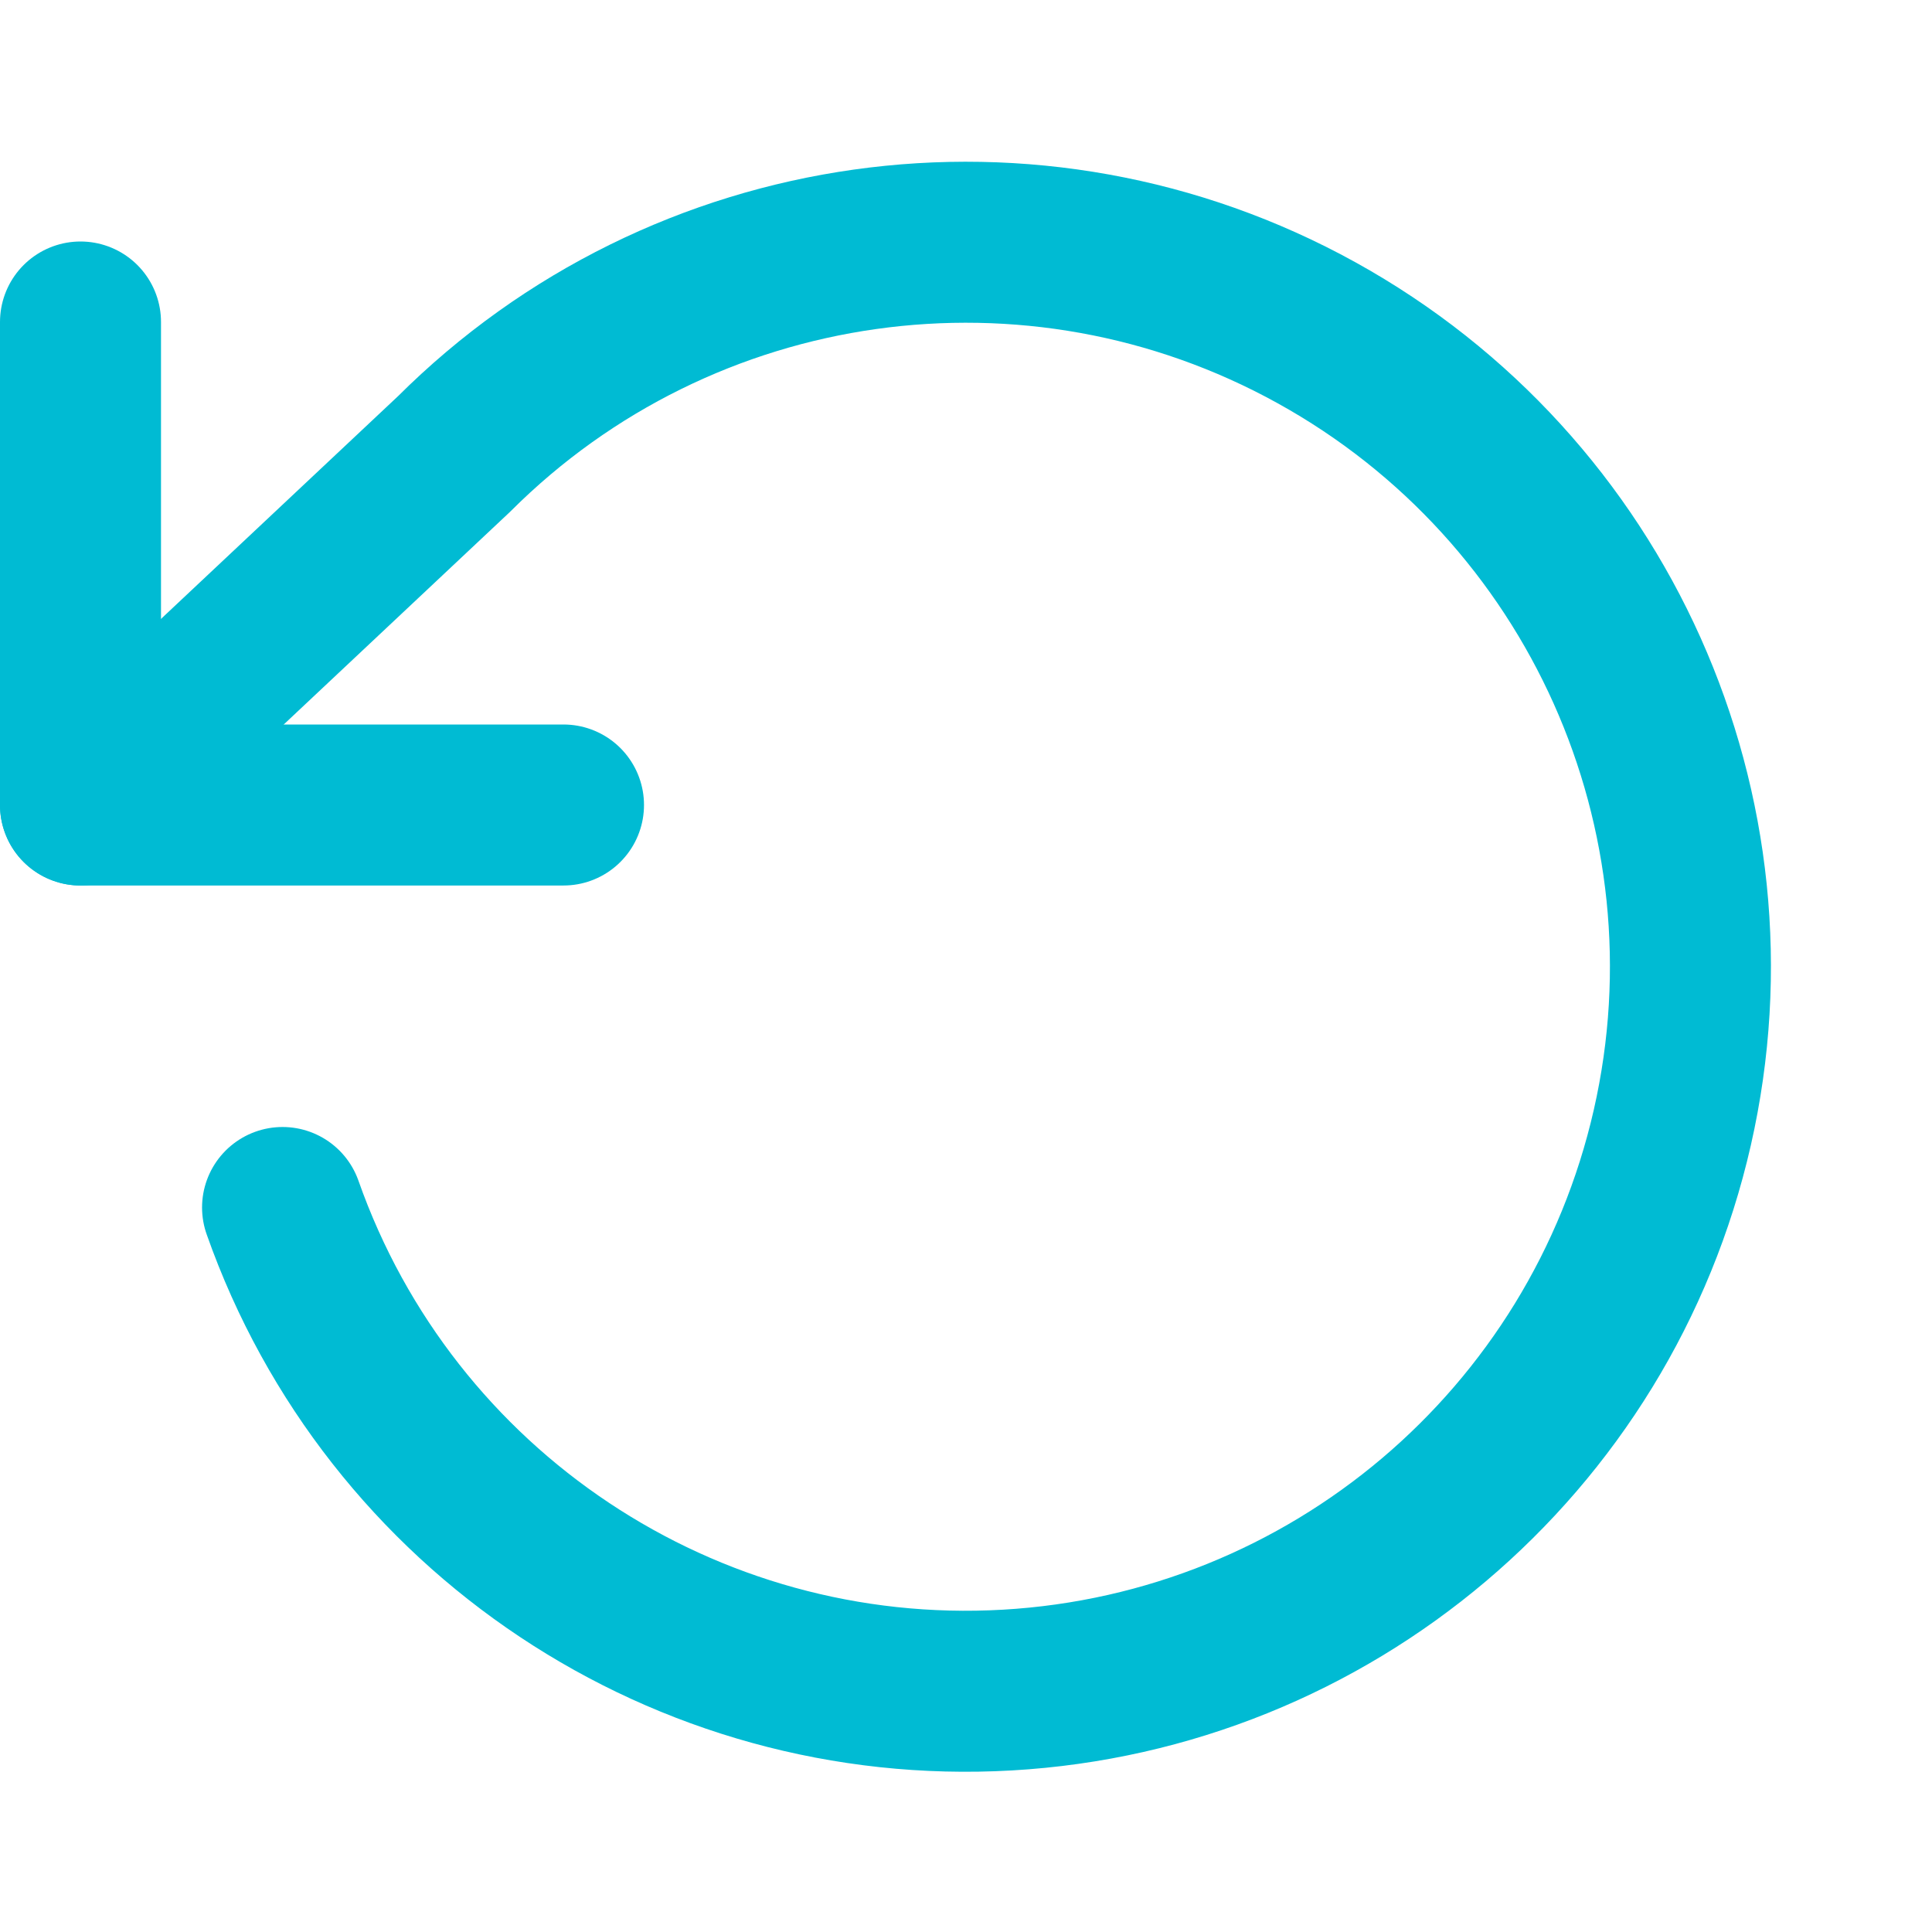
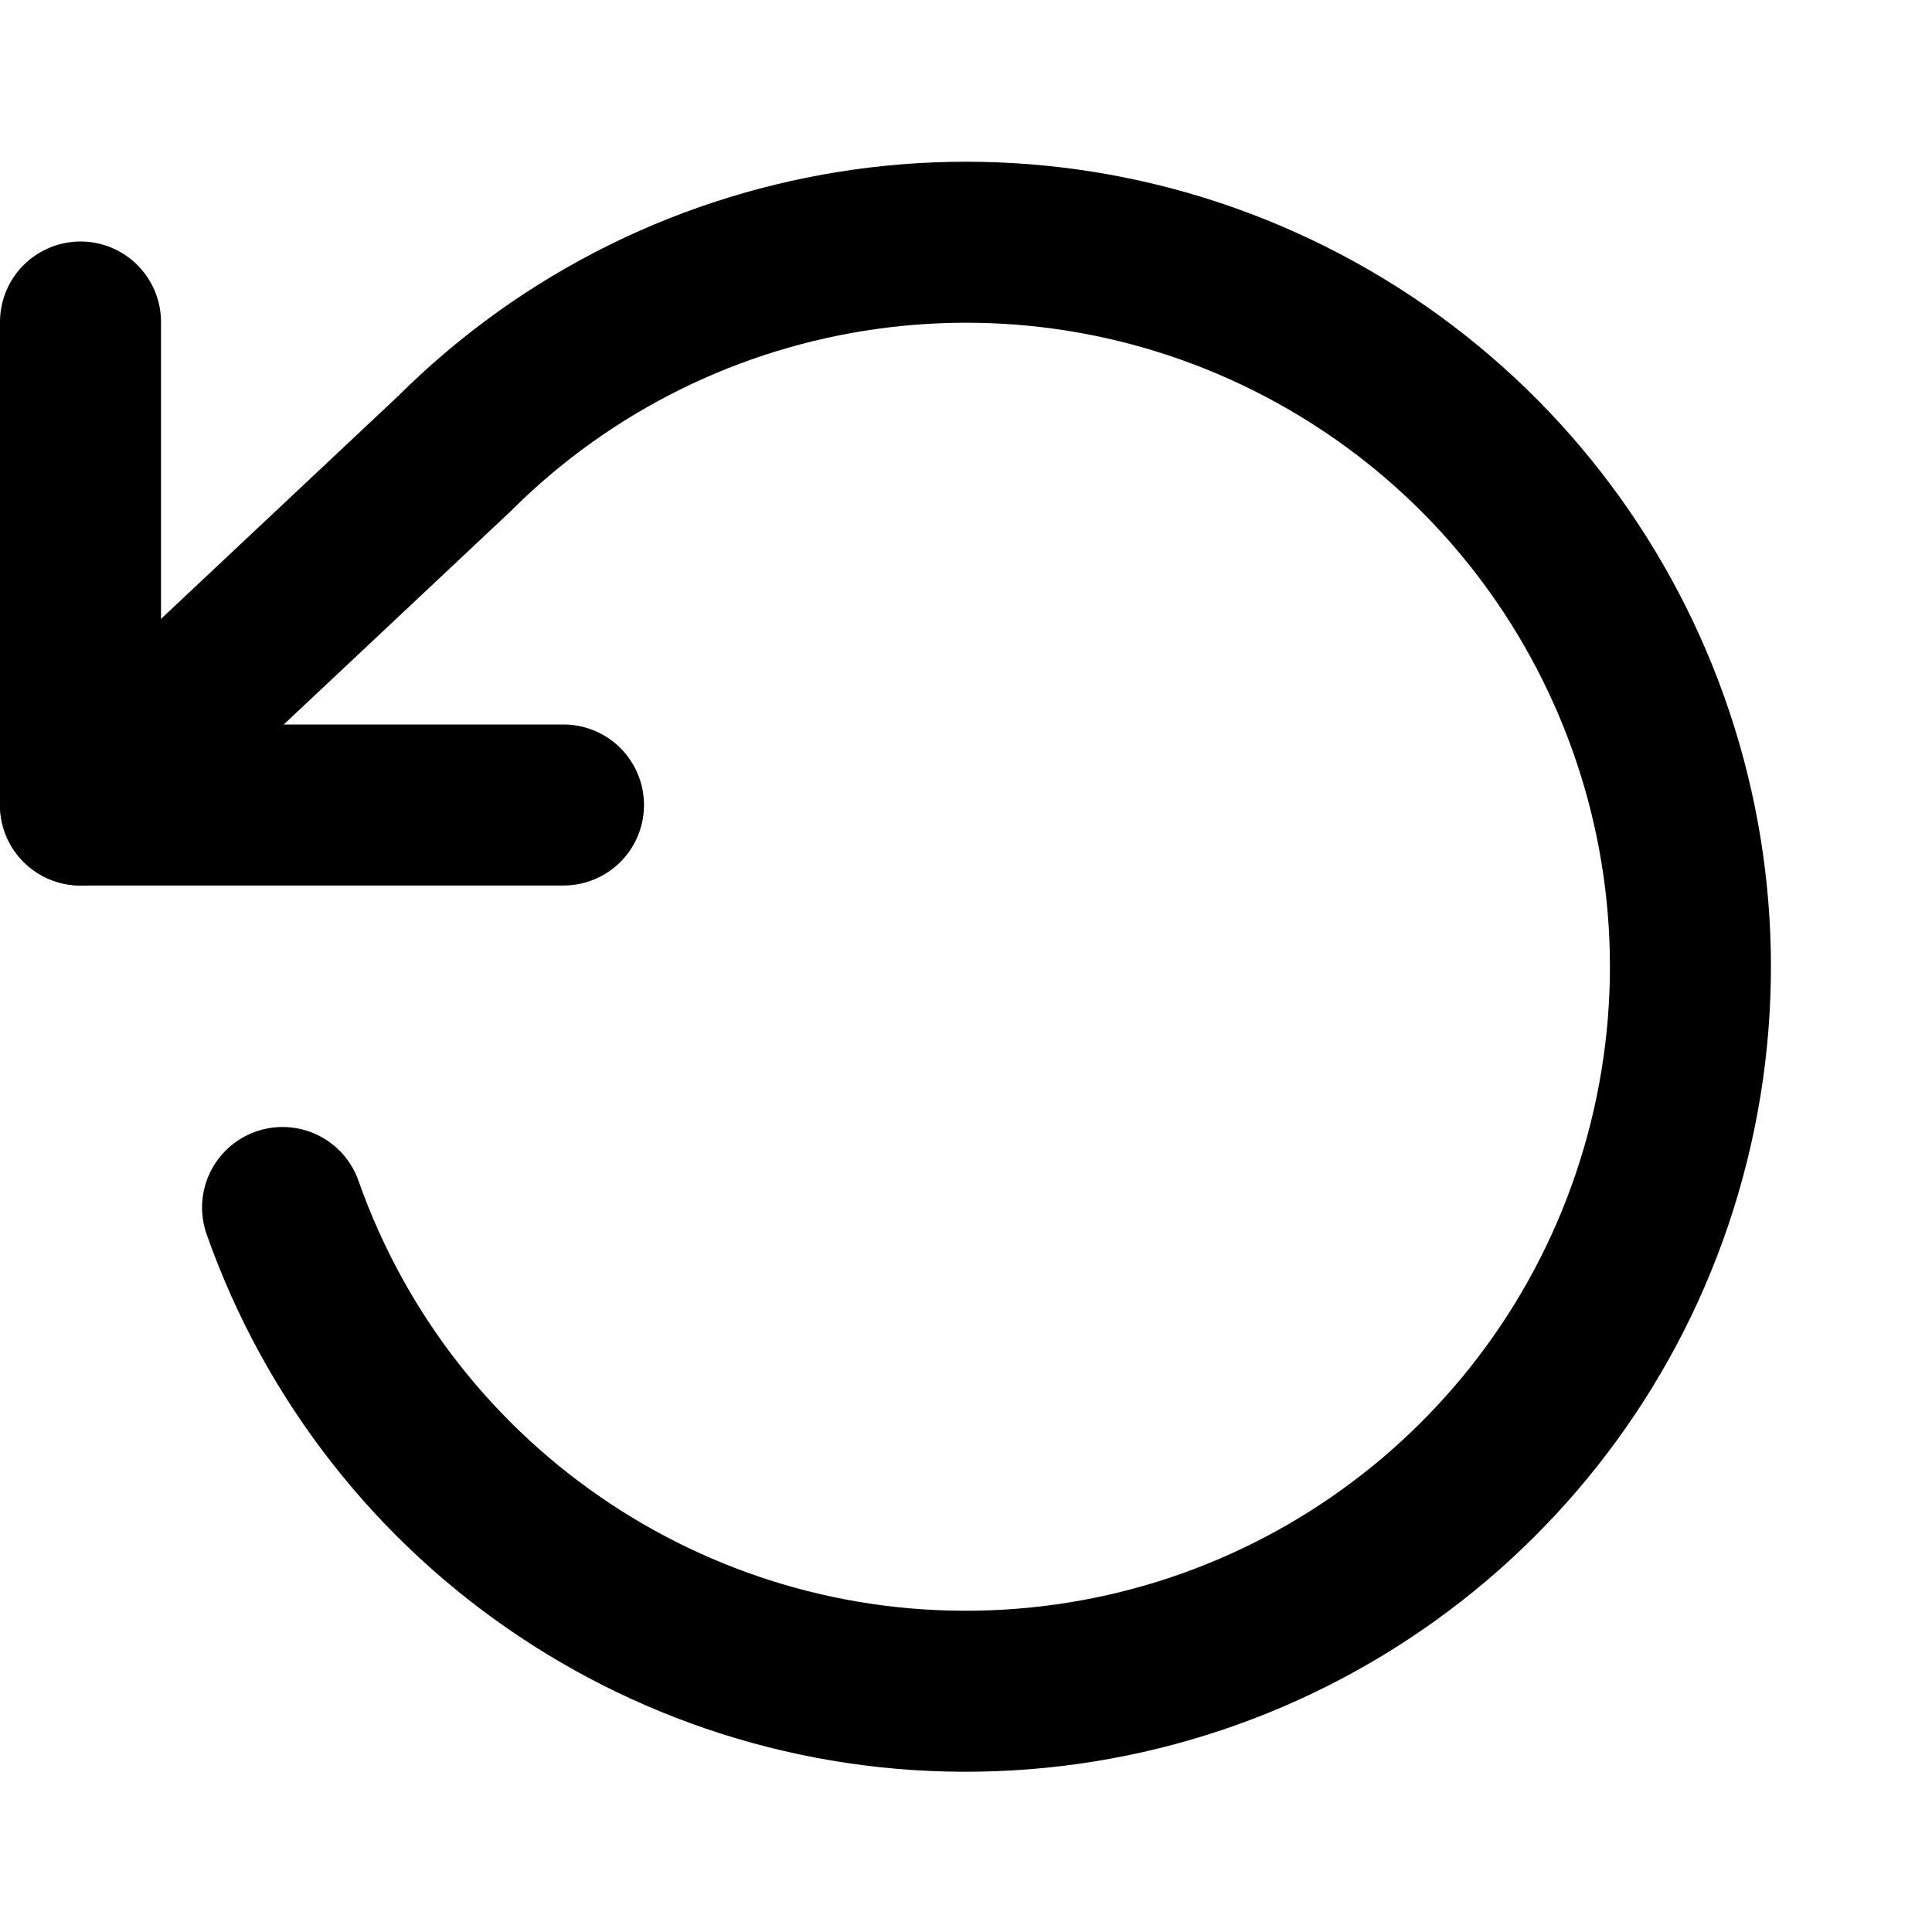
- <svg xmlns="http://www.w3.org/2000/svg" viewBox="0 0 24 24" fill="none" stroke="#00BBD3" stroke-width="2" stroke-linecap="round" stroke-linejoin="round">
+ <svg xmlns="http://www.w3.org/2000/svg" viewBox="0 0 24 24" fill="none" stroke="currentColor" stroke-width="2" stroke-linecap="round" stroke-linejoin="round">
  <polyline points="1 4 1 10 7 10" />
  <path d="M3.51 15a9 9 0 1 0 2.13-9.36L1 10" />
</svg>
